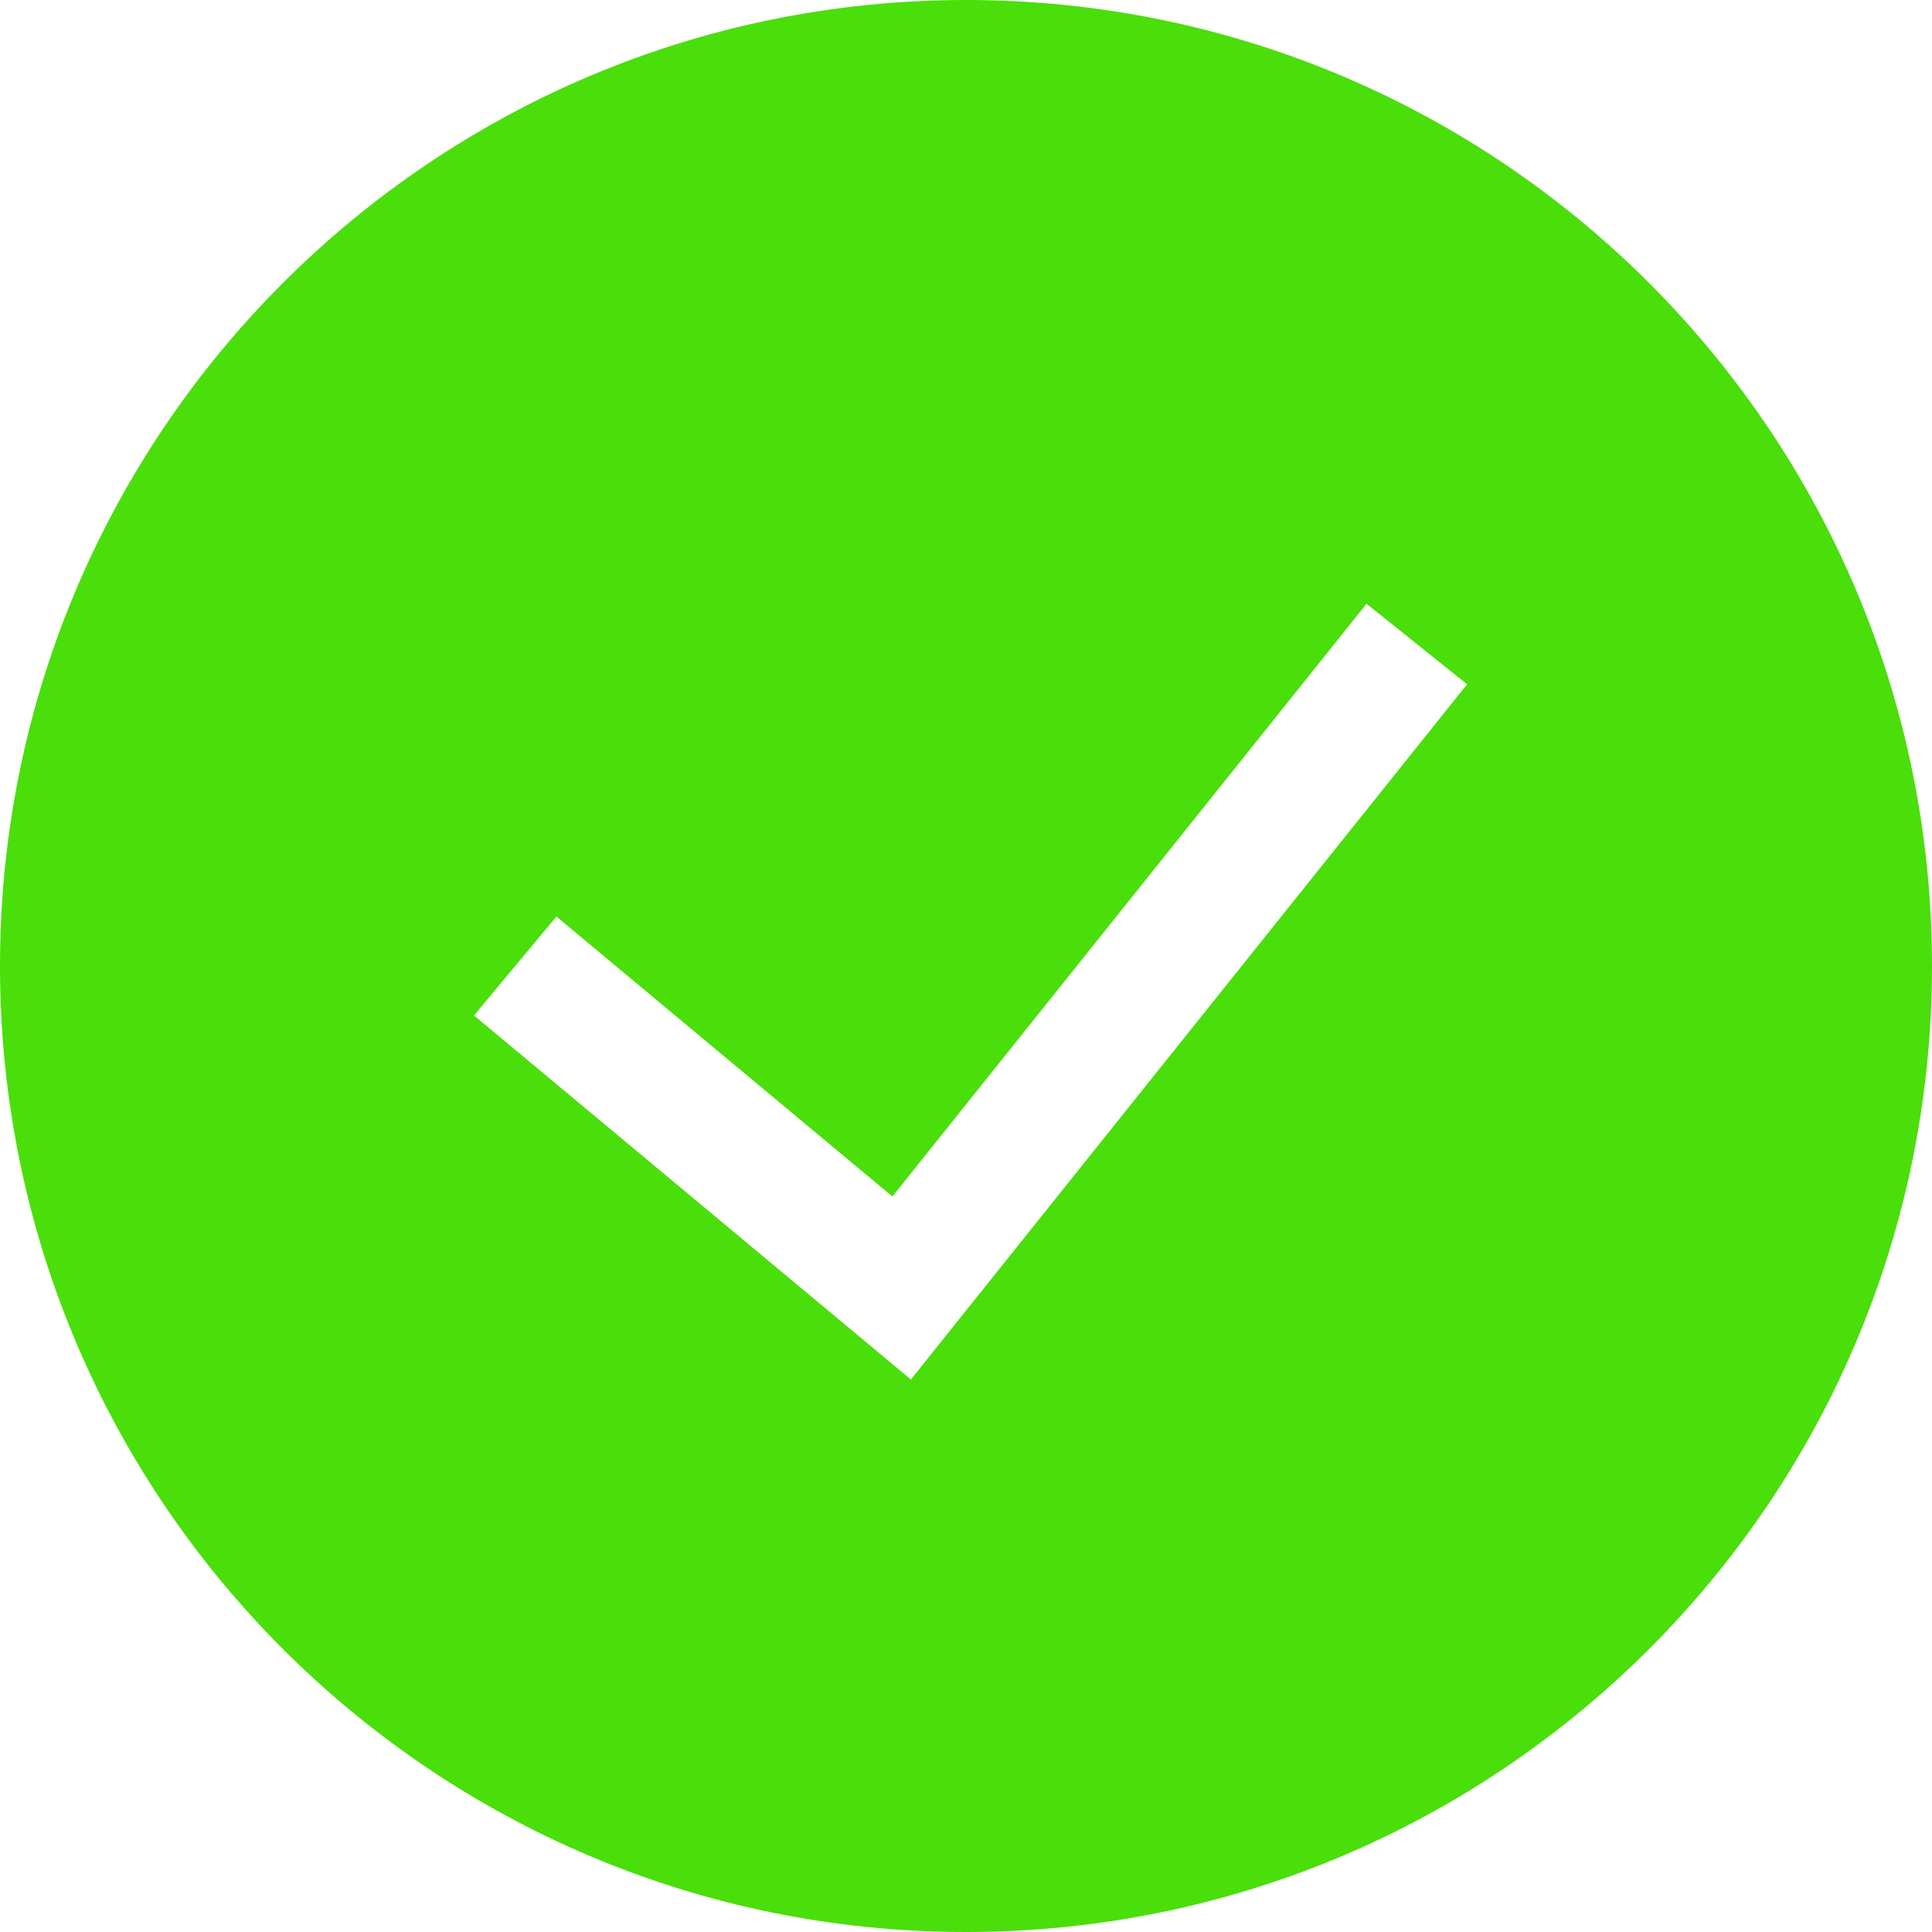
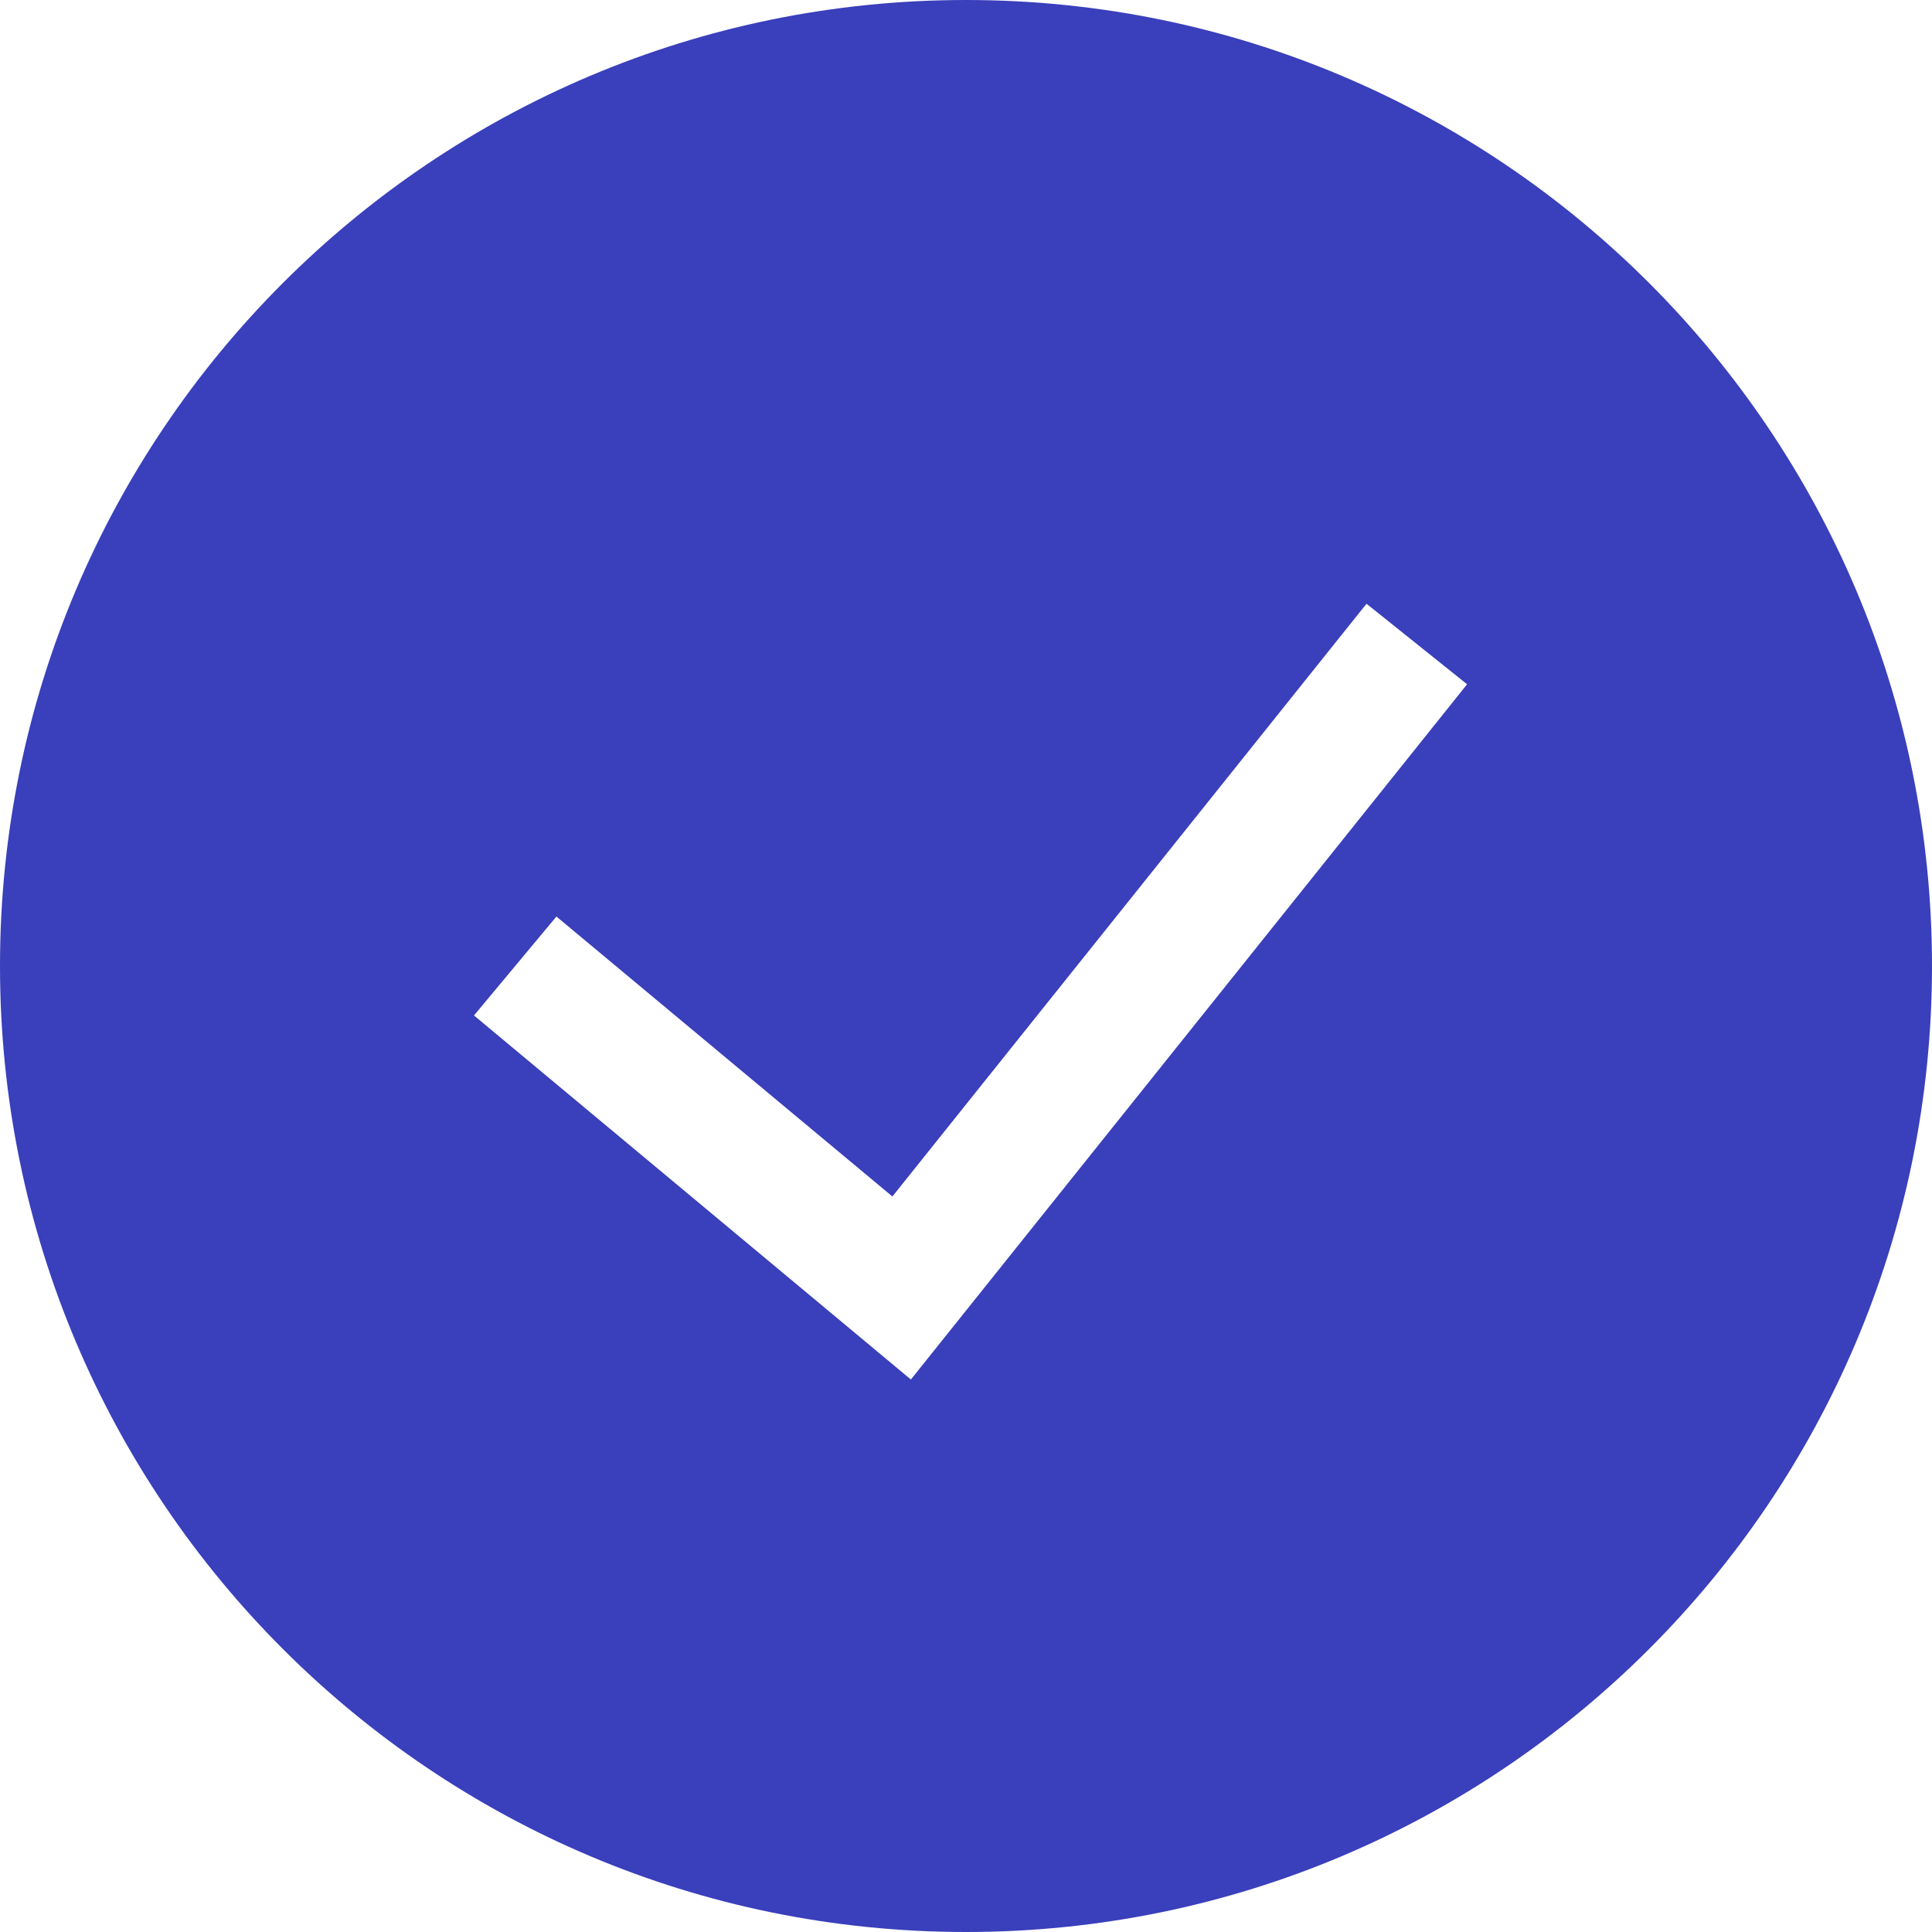
<svg xmlns="http://www.w3.org/2000/svg" width="30" height="30" viewBox="0 0 30 30" fill="none">
-   <path fill-rule="evenodd" clip-rule="evenodd" d="M0 15C0 6.716 6.716 0 15 0C23.284 0 30 6.716 30 15C30 23.284 23.284 30 15 30C6.716 30 0 23.284 0 15ZM14.144 21.421L22.781 10.625L21.219 9.375L13.857 18.579L8.64 14.232L7.36 15.768L14.144 21.421Z" fill="#4ADE0B" />
+   <path fill-rule="evenodd" clip-rule="evenodd" d="M0 15C0 6.716 6.716 0 15 0C23.284 0 30 6.716 30 15C30 23.284 23.284 30 15 30C6.716 30 0 23.284 0 15ZM14.144 21.421L22.781 10.625L21.219 9.375L13.857 18.579L8.64 14.232L7.36 15.768L14.144 21.421Z" fill="#3A3FBB" />
</svg>
